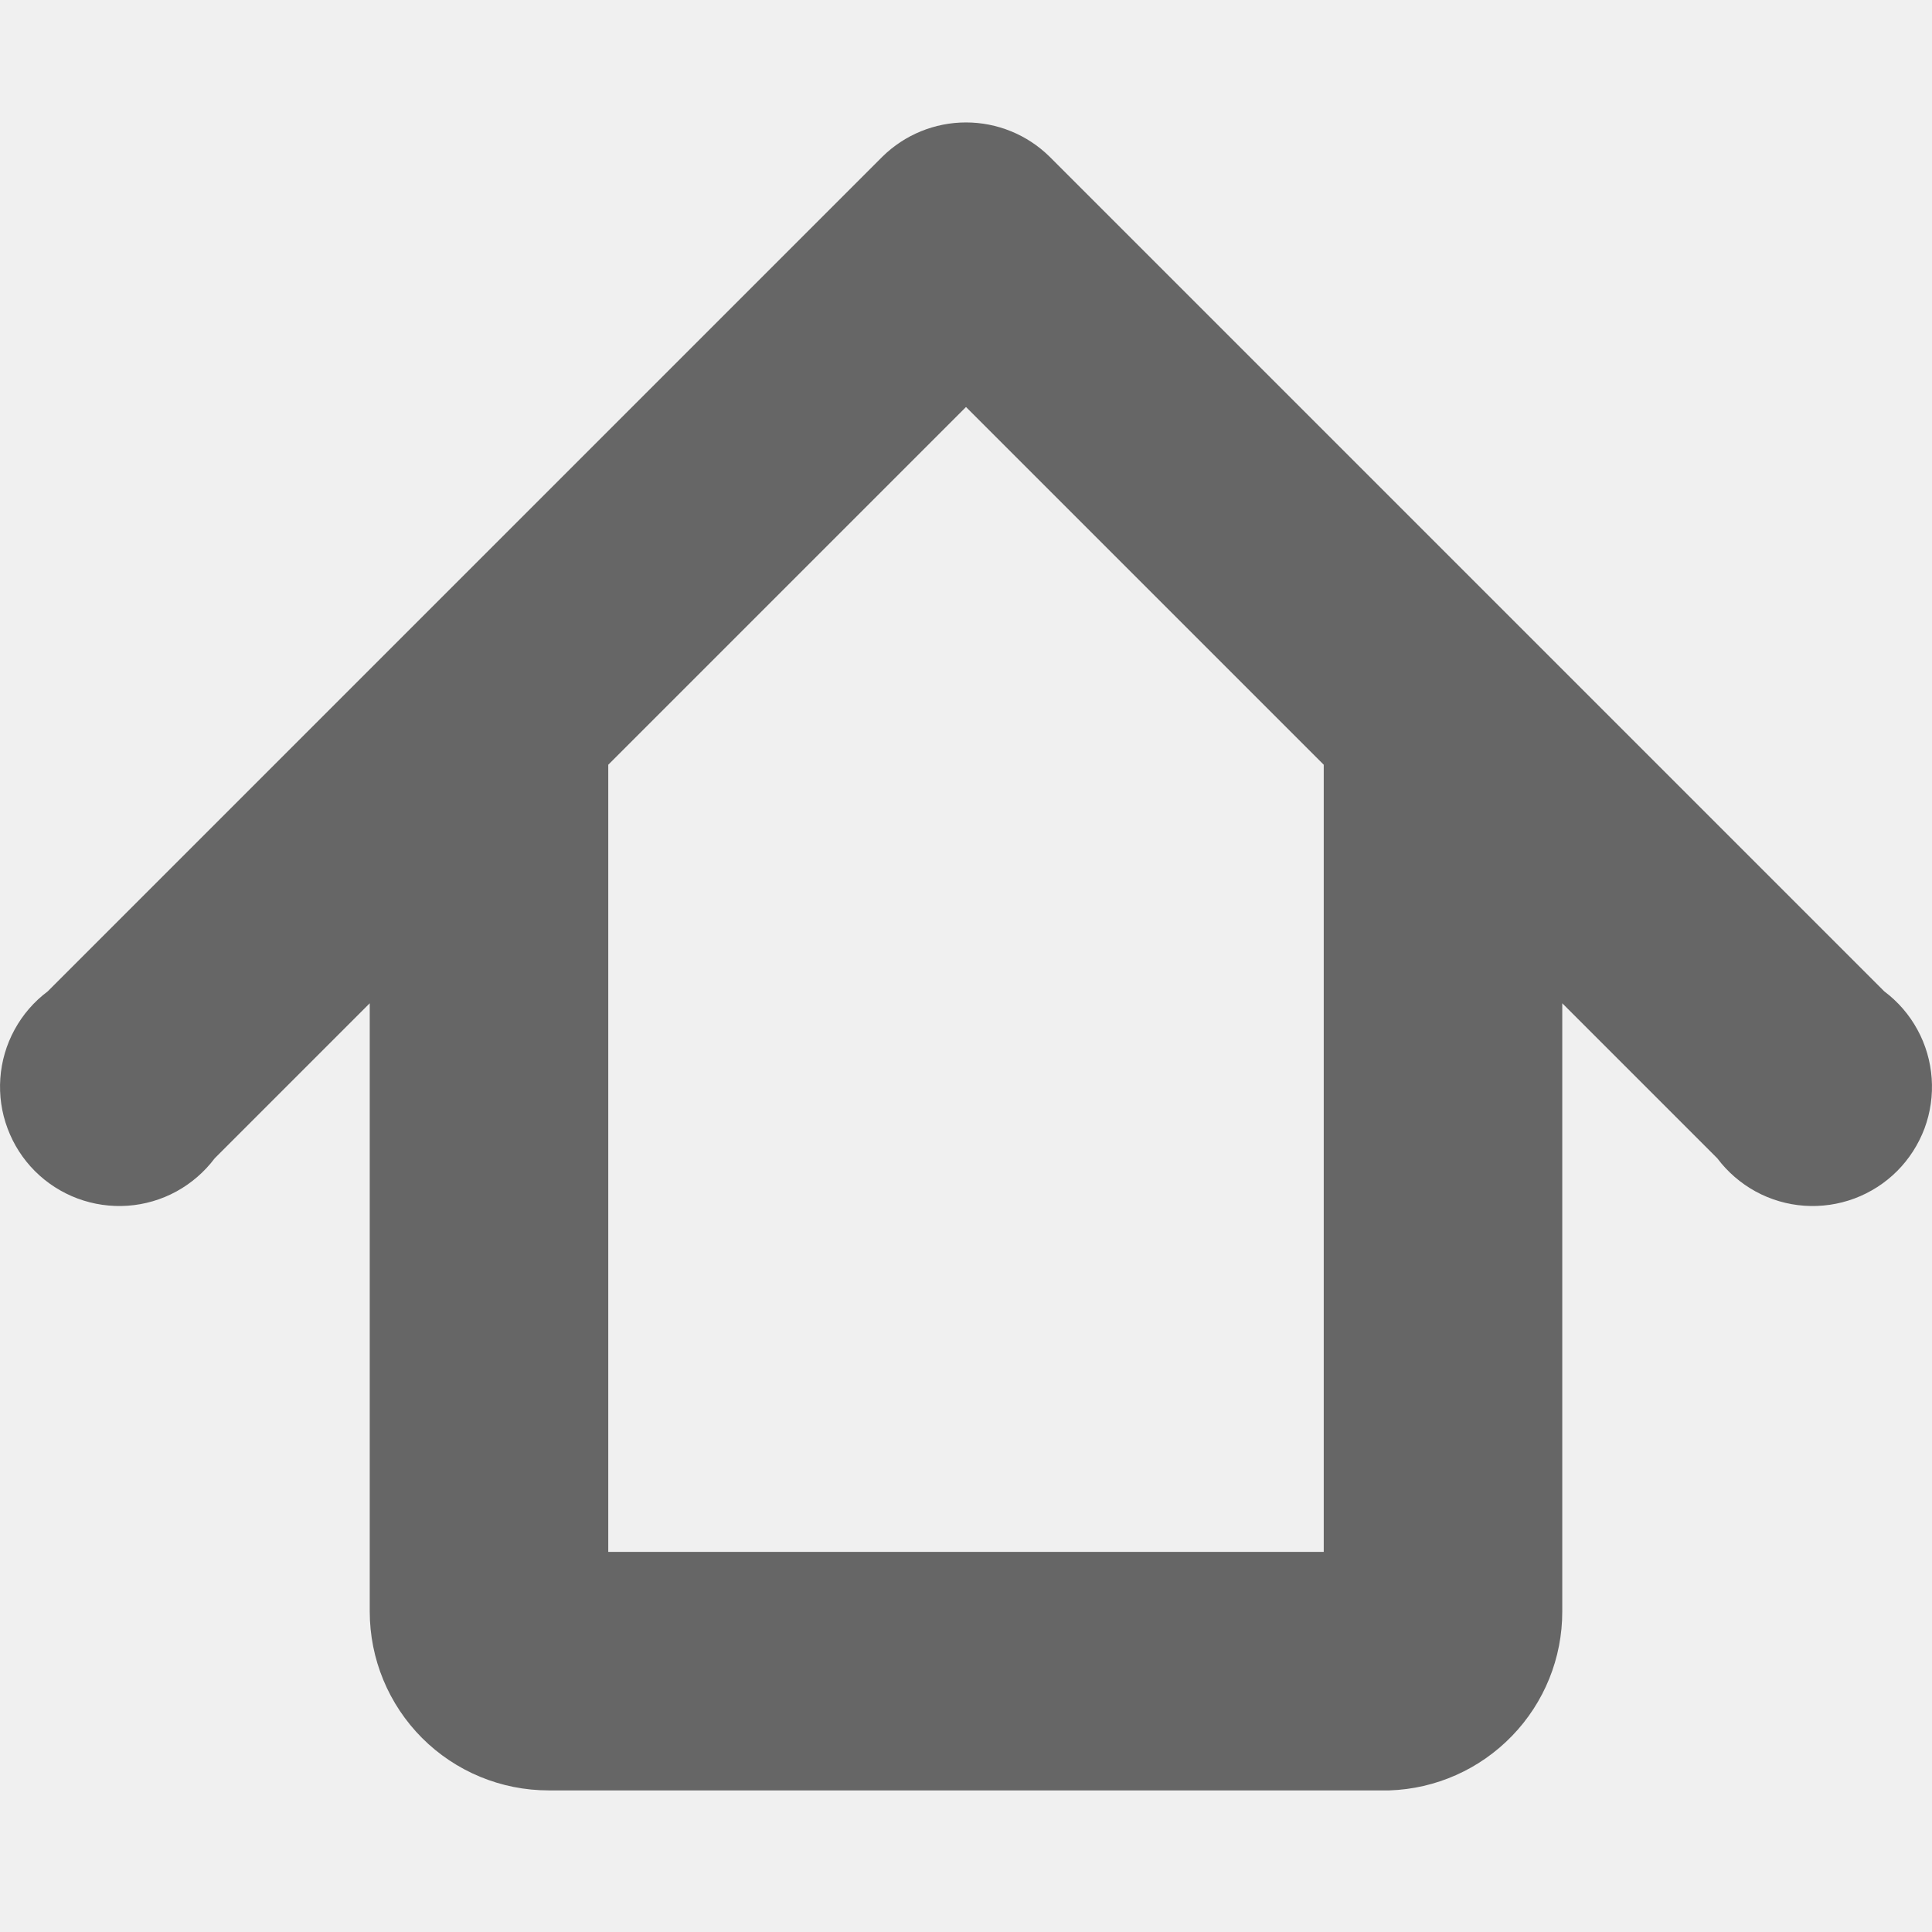
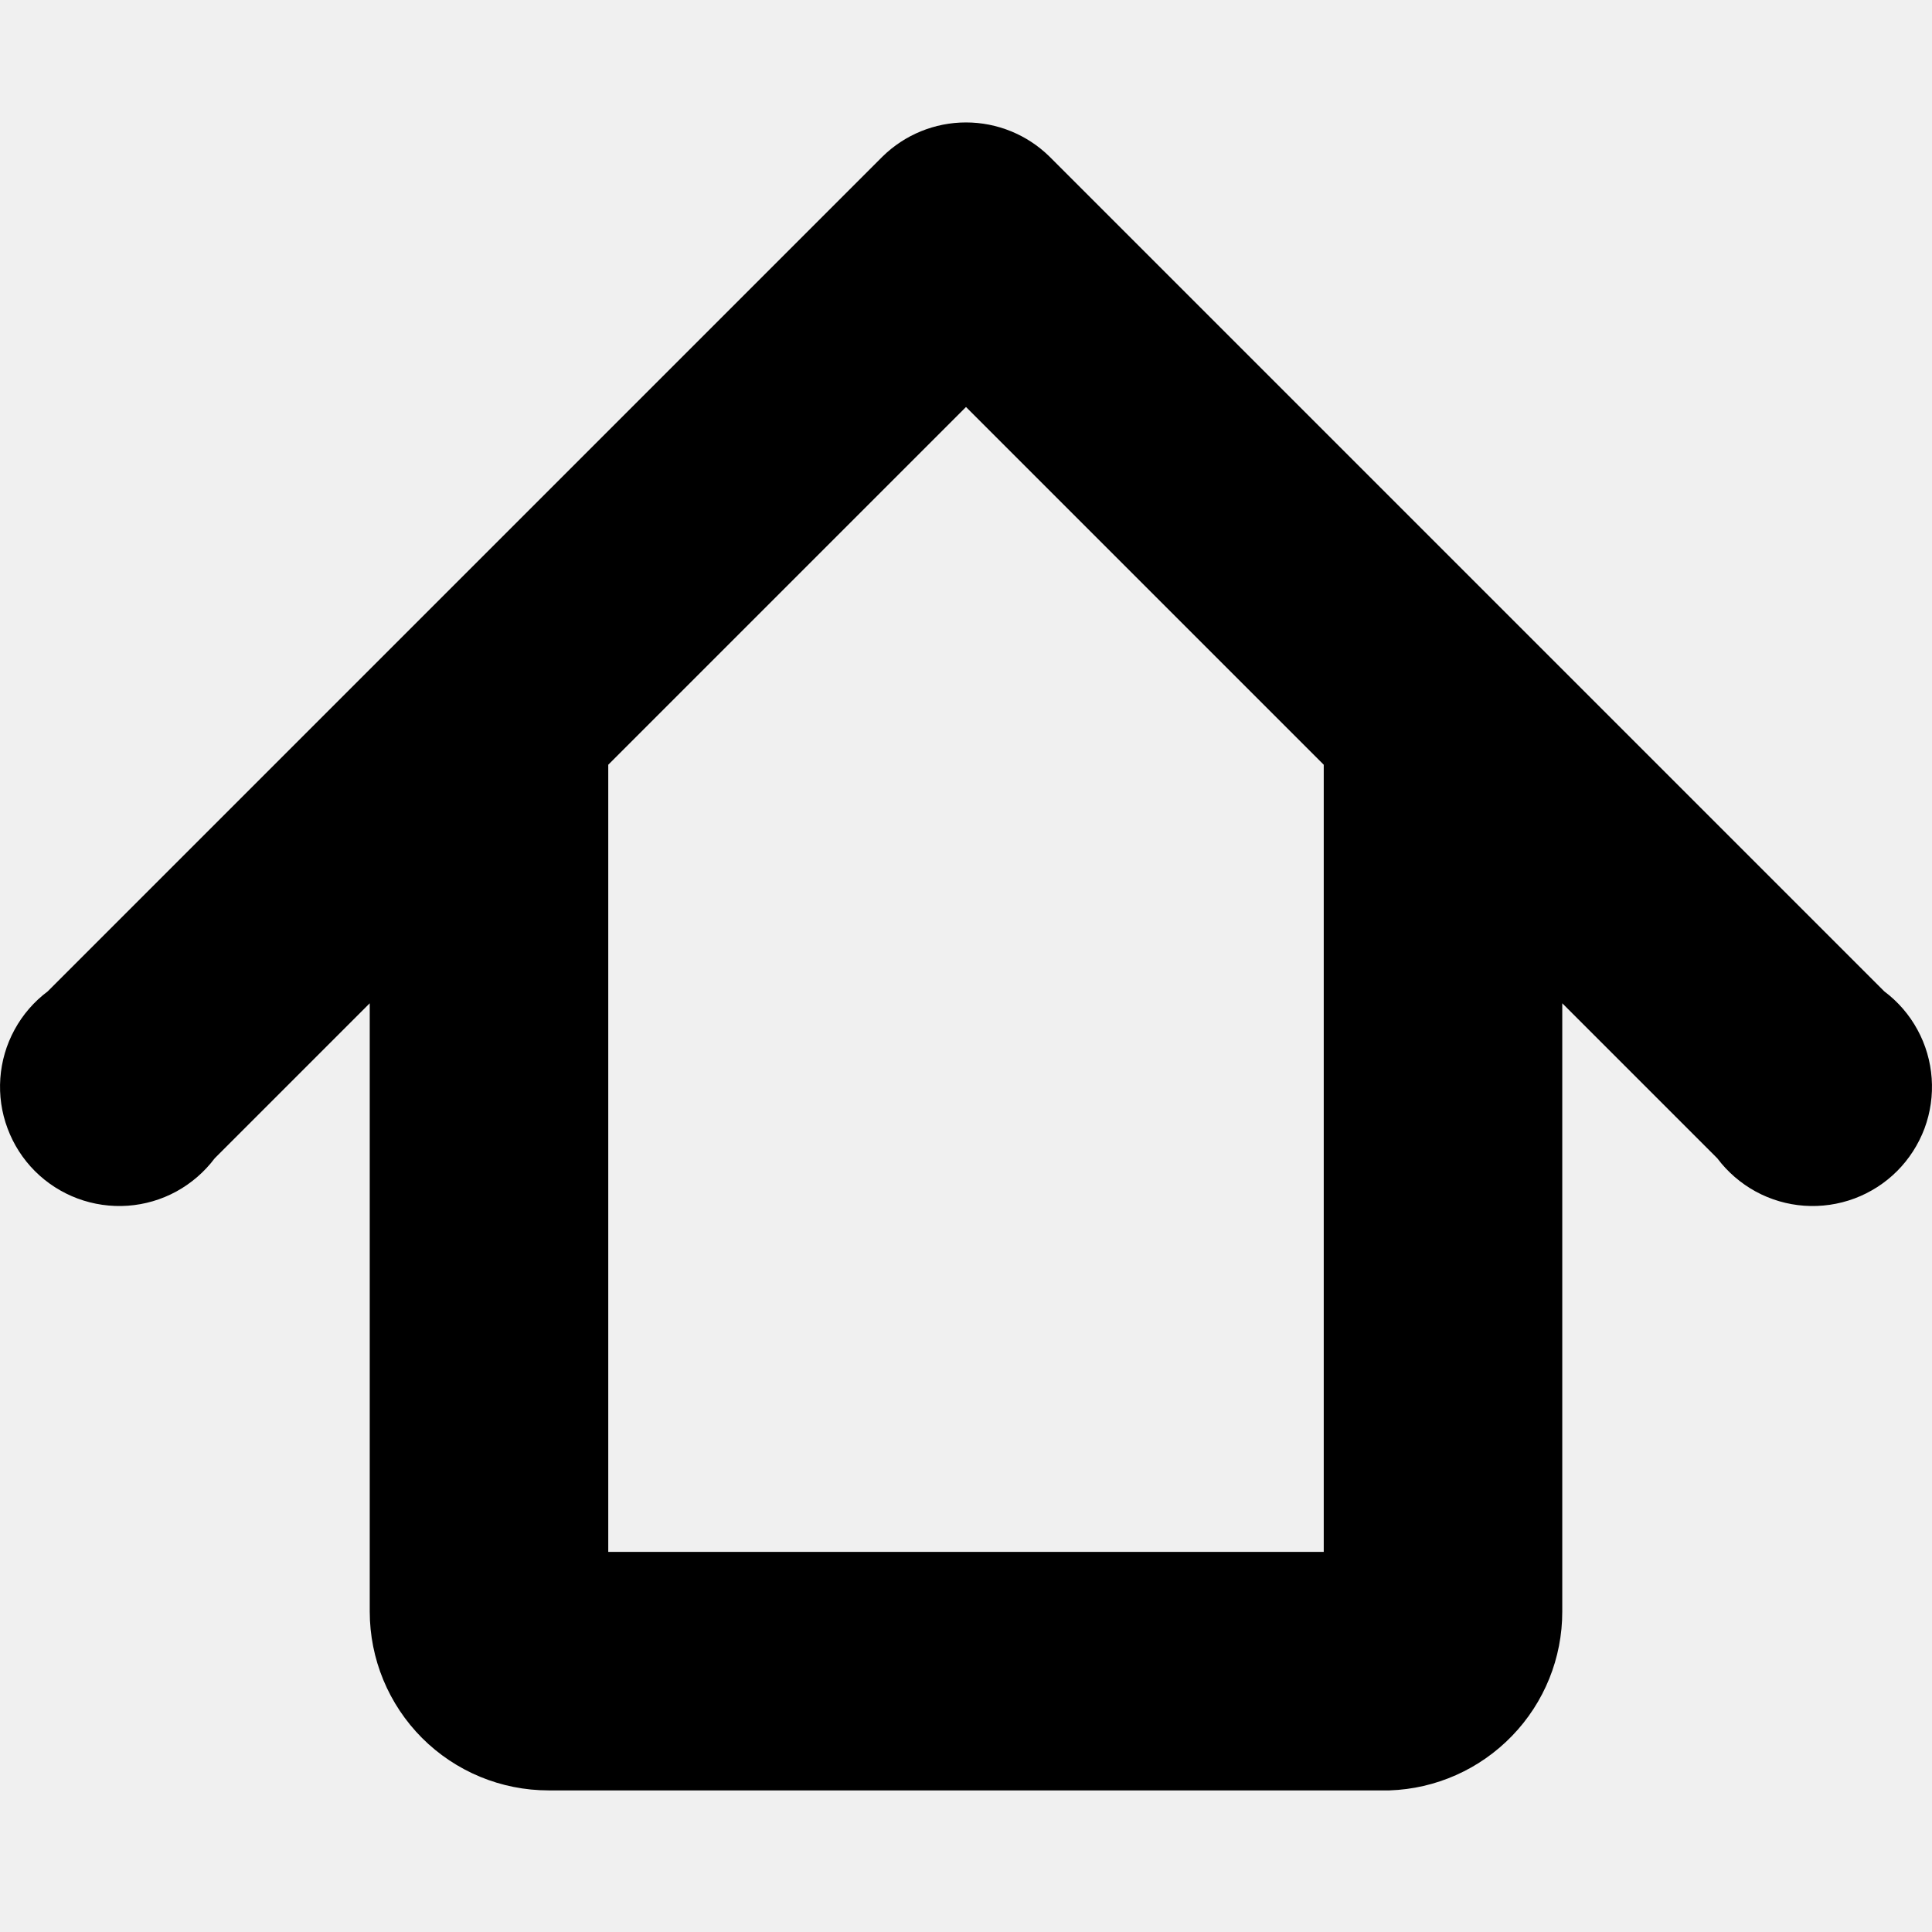
<svg xmlns="http://www.w3.org/2000/svg" width="24" height="24" viewBox="0 0 24 24" fill="none">
  <g clip-path="url(#clip0_513_1932)">
-     <path d="M4.593 12.463L2.667 14.389C2.539 14.559 2.377 14.699 2.191 14.801C2.004 14.903 1.798 14.963 1.587 14.978C1.375 14.993 1.162 14.962 0.963 14.888C0.765 14.814 0.584 14.698 0.434 14.548C0.284 14.398 0.168 14.217 0.094 14.018C0.019 13.819 -0.011 13.607 0.004 13.395C0.019 13.184 0.079 12.977 0.181 12.791C0.282 12.605 0.423 12.442 0.593 12.315L10.963 1.945C11.24 1.673 11.612 1.521 12 1.521C12.388 1.521 12.76 1.673 13.037 1.945L23.407 12.315C23.577 12.442 23.718 12.605 23.819 12.791C23.921 12.977 23.981 13.184 23.996 13.395C24.011 13.607 23.981 13.819 23.907 14.018C23.832 14.217 23.716 14.398 23.566 14.548C23.416 14.698 23.235 14.814 23.037 14.888C22.838 14.962 22.625 14.993 22.413 14.978C22.202 14.963 21.996 14.903 21.809 14.801C21.623 14.699 21.461 14.559 21.333 14.389L19.407 12.463V20.019C19.408 20.596 19.184 21.15 18.783 21.564C18.382 21.979 17.836 22.222 17.259 22.241H6.815C6.225 22.241 5.66 22.007 5.243 21.59C4.827 21.173 4.593 20.608 4.593 20.019V12.463ZM7.556 9.5V19.278H16.444V9.5L12 5.056L7.556 9.5Z" fill="#666666" />
+     <path d="M4.593 12.463L2.667 14.389C2.539 14.559 2.377 14.699 2.191 14.801C2.004 14.903 1.798 14.963 1.587 14.978C1.375 14.993 1.162 14.962 0.963 14.888C0.765 14.814 0.584 14.698 0.434 14.548C0.284 14.398 0.168 14.217 0.094 14.018C0.019 13.819 -0.011 13.607 0.004 13.395C0.019 13.184 0.079 12.977 0.181 12.791C0.282 12.605 0.423 12.442 0.593 12.315L10.963 1.945C11.24 1.673 11.612 1.521 12 1.521C12.388 1.521 12.76 1.673 13.037 1.945L23.407 12.315C23.577 12.442 23.718 12.605 23.819 12.791C23.921 12.977 23.981 13.184 23.996 13.395C24.011 13.607 23.981 13.819 23.907 14.018C23.832 14.217 23.716 14.398 23.566 14.548C23.416 14.698 23.235 14.814 23.037 14.888C22.838 14.962 22.625 14.993 22.413 14.978C22.202 14.963 21.996 14.903 21.809 14.801C21.623 14.699 21.461 14.559 21.333 14.389L19.407 12.463V20.019C19.408 20.596 19.184 21.15 18.783 21.564C18.382 21.979 17.836 22.222 17.259 22.241H6.815C6.225 22.241 5.66 22.007 5.243 21.59C4.827 21.173 4.593 20.608 4.593 20.019V12.463ZM7.556 9.5V19.278H16.444V9.5L12 5.056L7.556 9.5Z" fill="currentColor" />
  </g>
  <defs>
    <clipPath id="clip0_513_1932">
      <rect width="24" height="24" fill="white" />
    </clipPath>
  </defs>
</svg>
